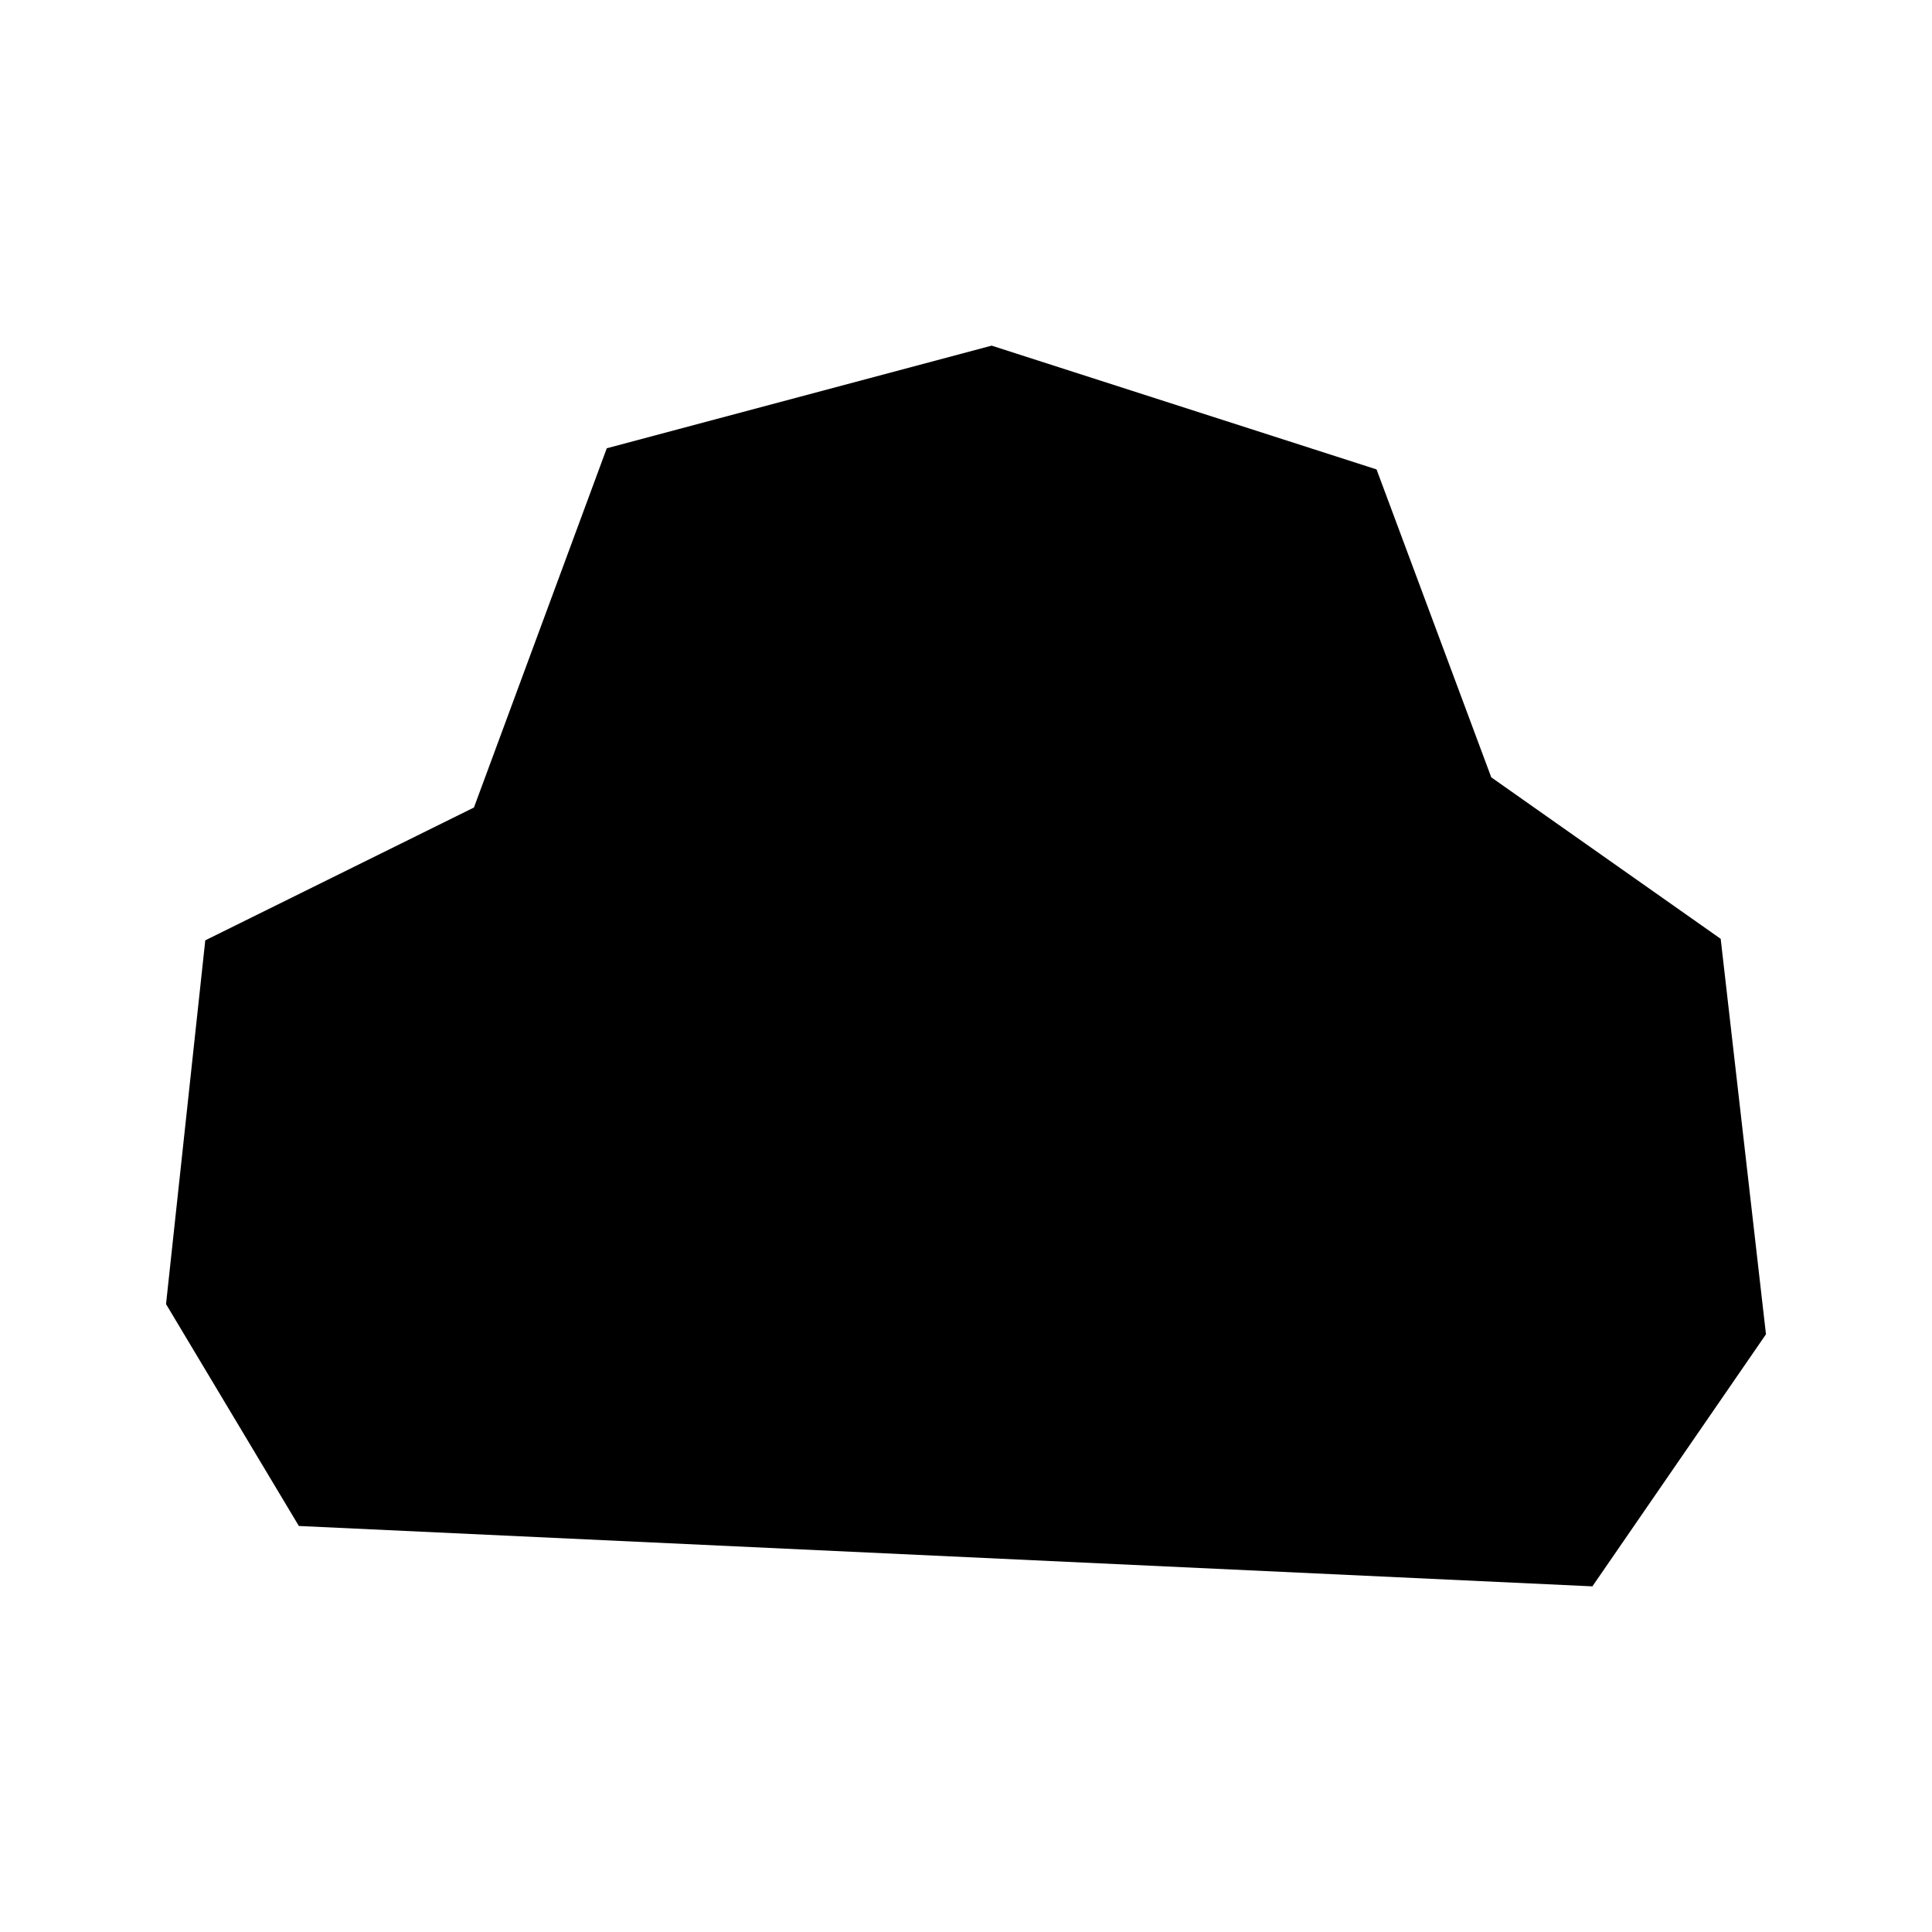
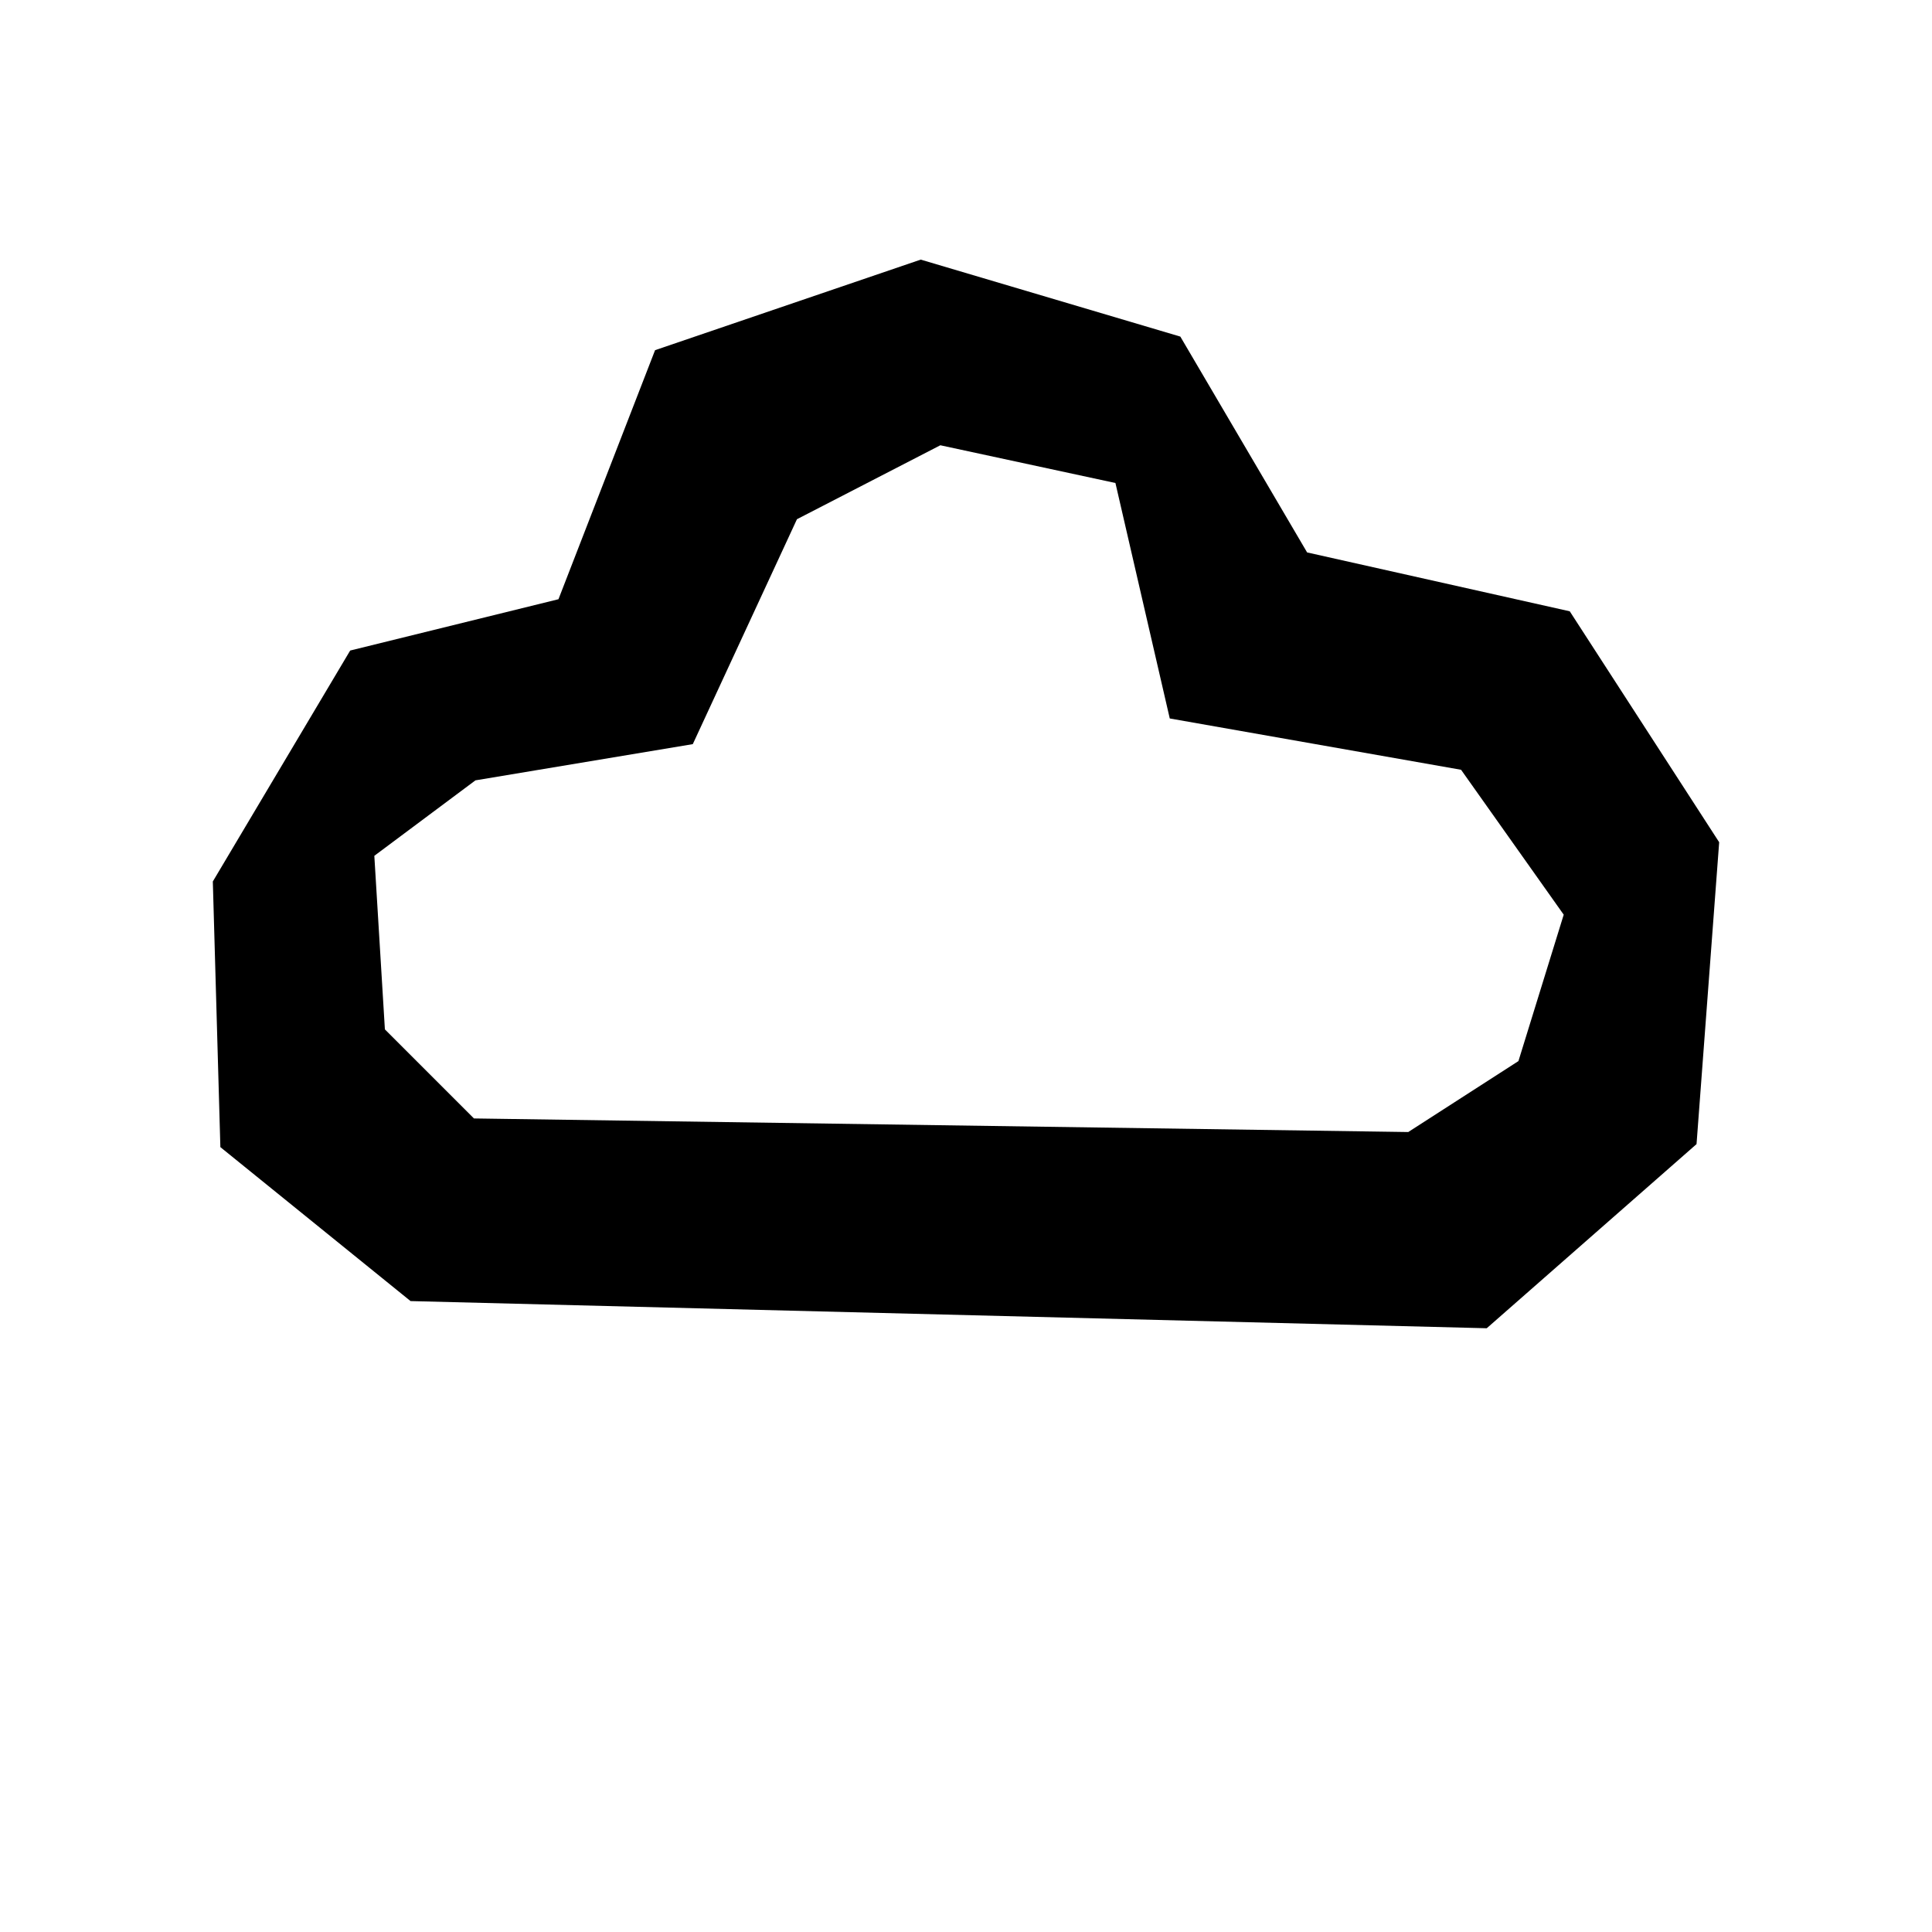
<svg xmlns="http://www.w3.org/2000/svg" viewBox="0 0 128 128" width="128" height="128" fill="currentColor">
-   <path d="M19.8 101.1L11.0 86.4L13.6 62.3L31.4 53.5L40.2 29.7L65.7 22.9L91.2 31.1L98.8 51.5L114.0 62.2L117.0 88.4L105.5 105.1Z" />
+   <path d="M27.2 86.2L14.6 76.0L14.1 58.4L23.2 43.1L37.0 39.7L43.4 23.2L61.0 17.2L78.2 22.3L86.6 36.6L104.0 40.5L113.9 55.8L112.4 75.8L98.5 88.0ZM93.3 75.0L100.6 70.3L103.6 60.6L96.8 51.0L77.5 47.6L73.9 32.0L62.3 29.5L52.8 34.4L45.9 49.3L31.5 51.7L24.8 56.7L25.5 68.2L31.4 74.1Z" />
</svg>
